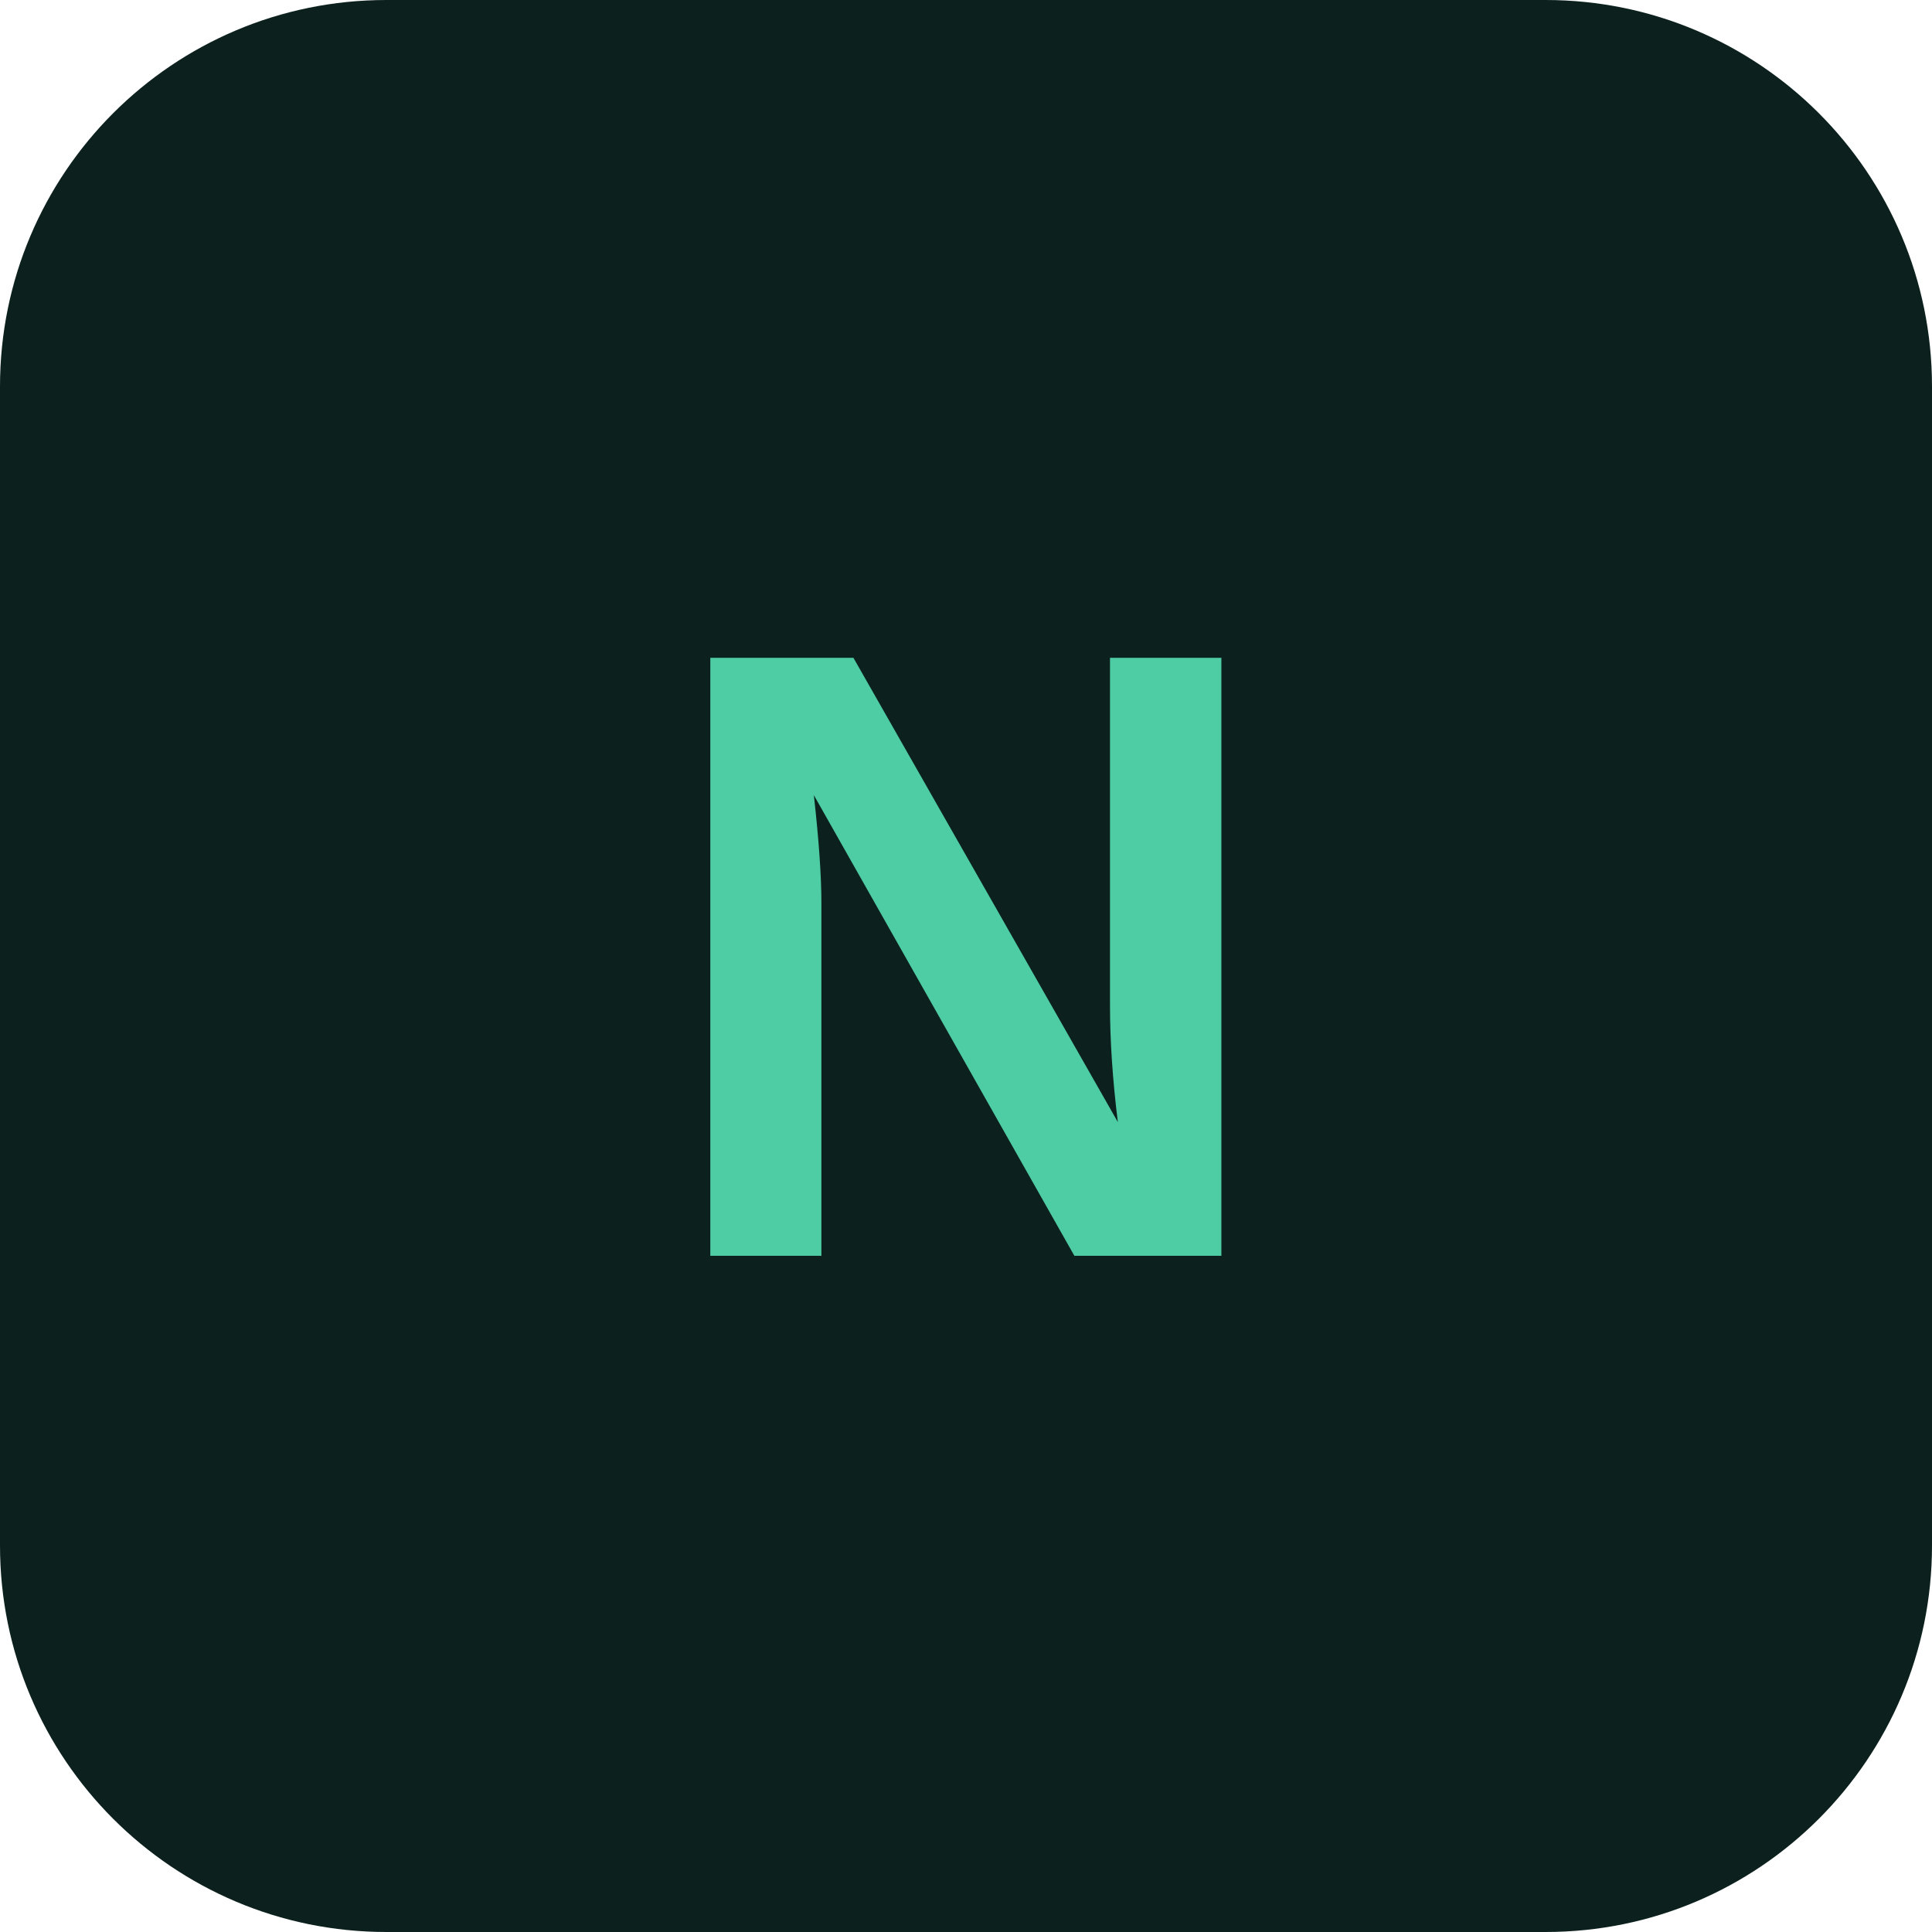
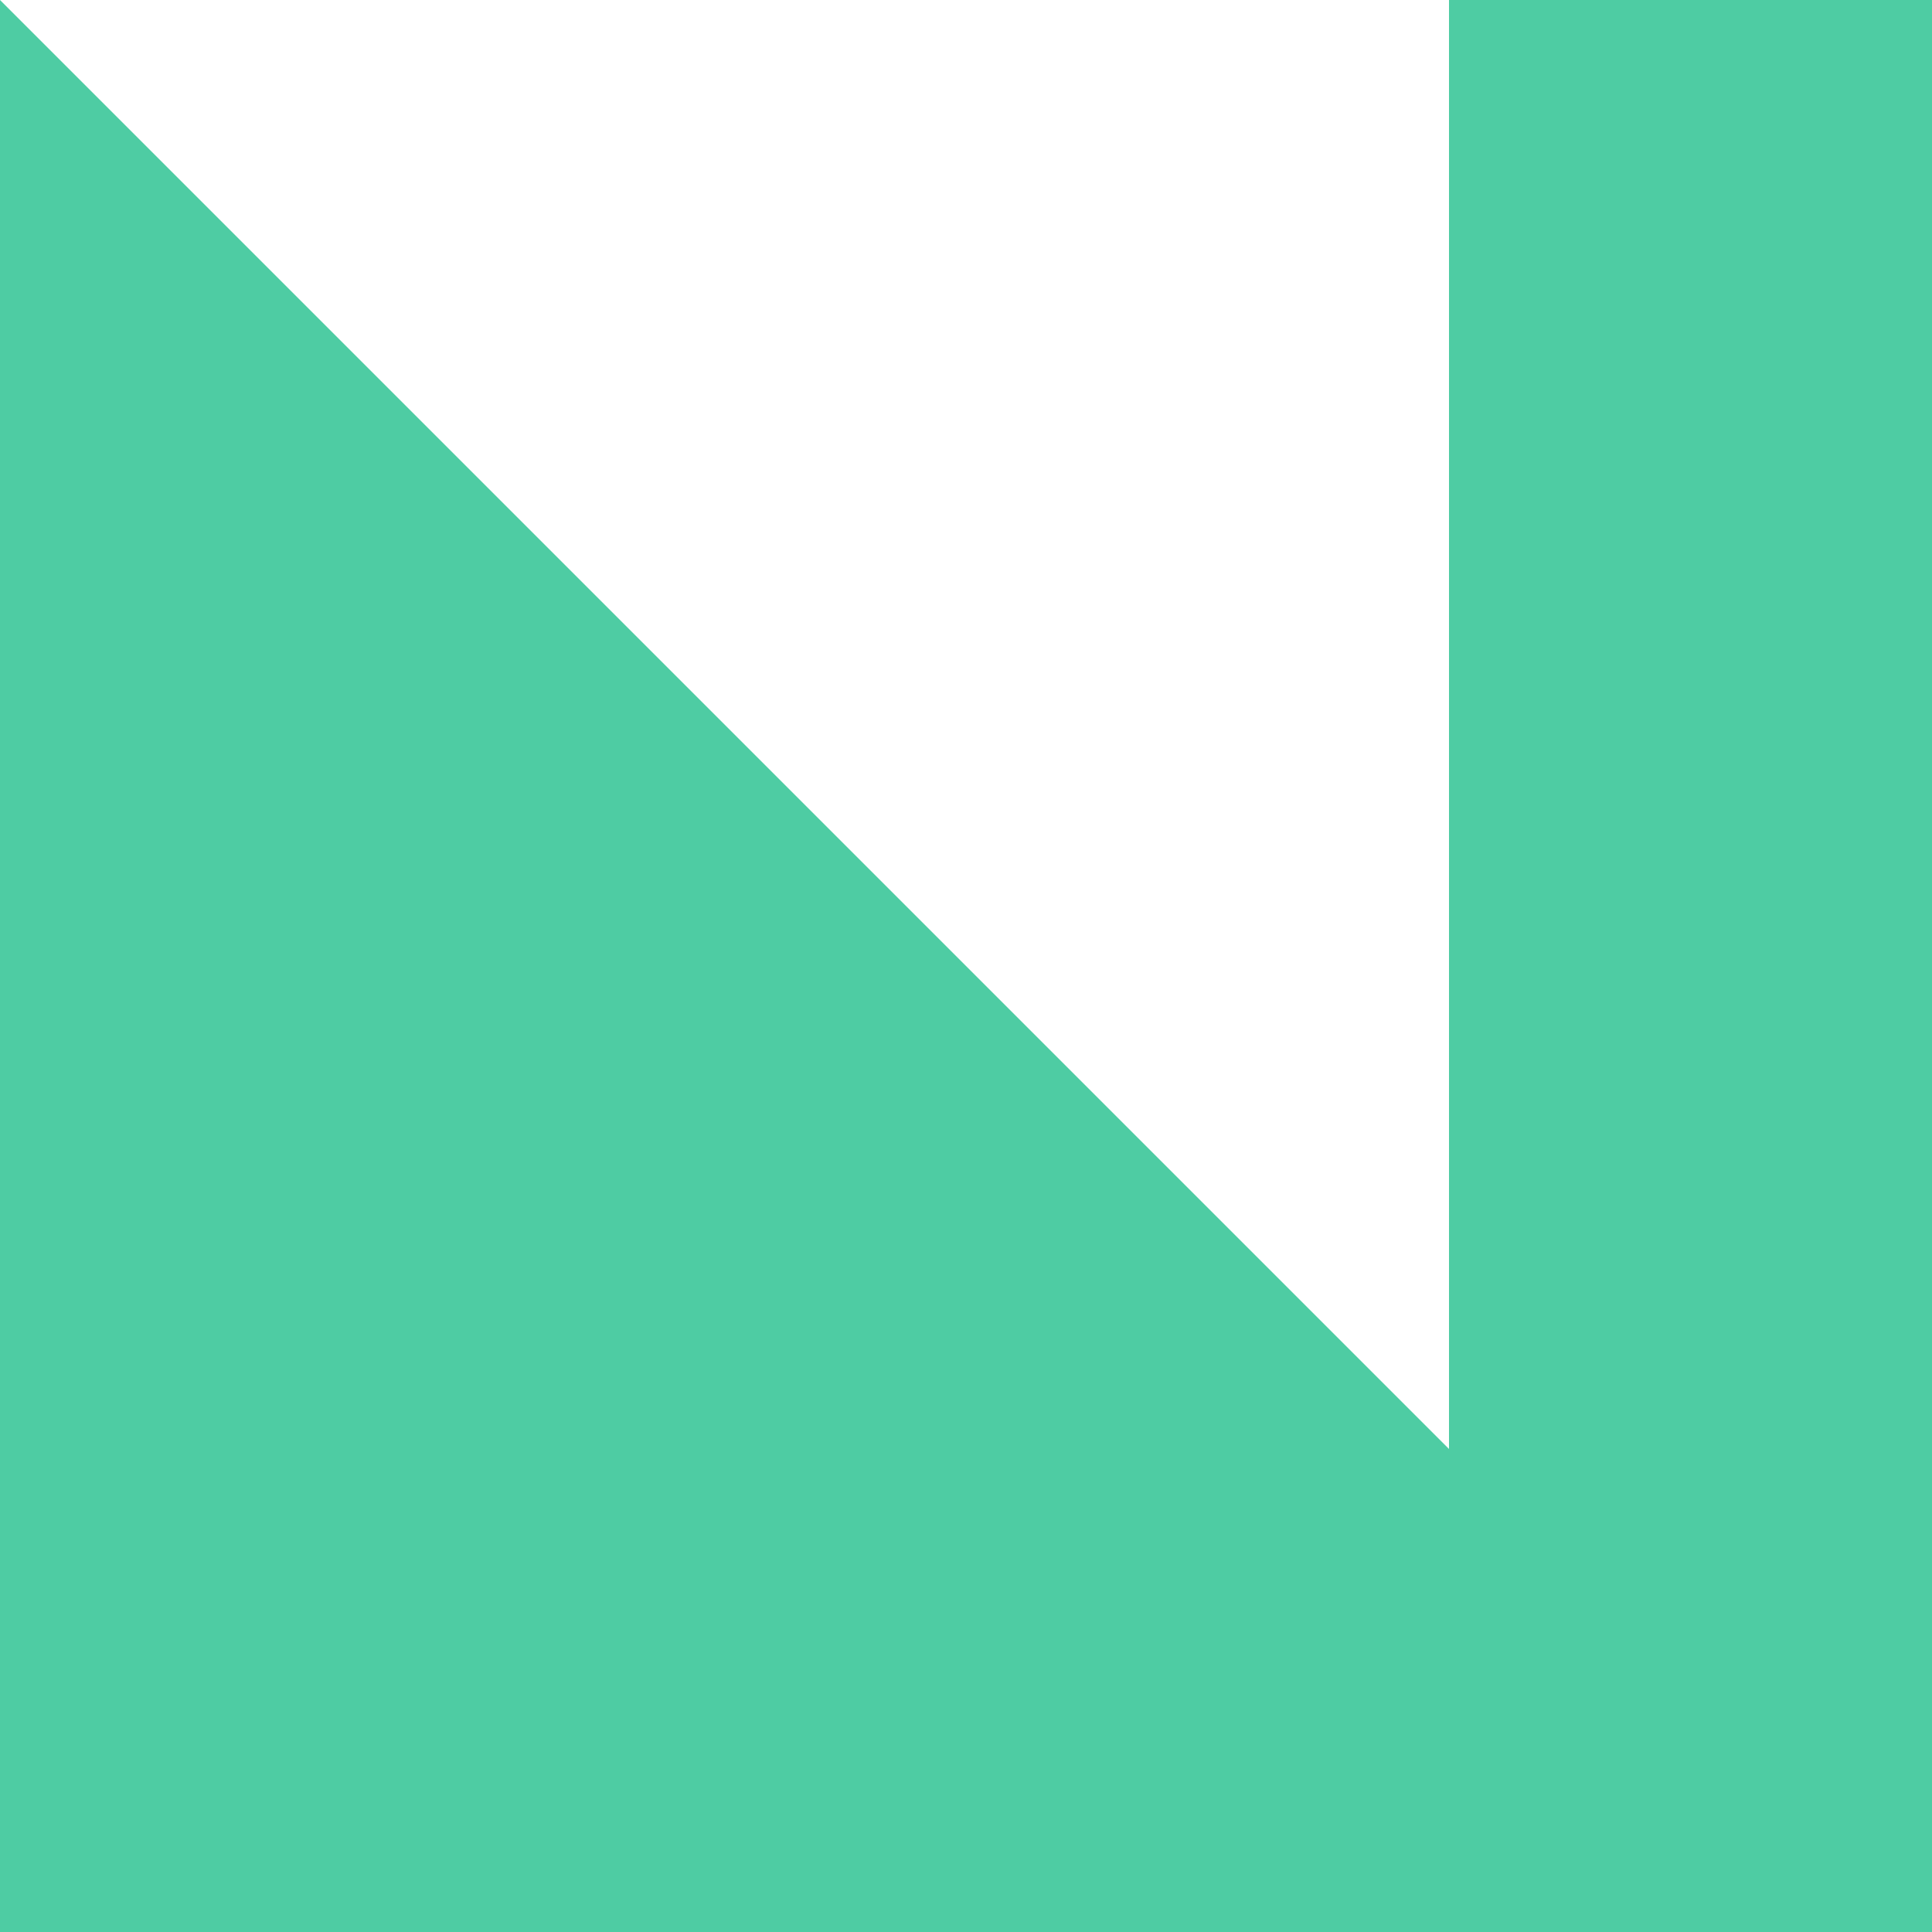
- <svg xmlns="http://www.w3.org/2000/svg" viewBox="0 0 100 100">
-   <rect width="100" height="100" rx="20" fill="#0C211E" />
-   <text x="50" y="65" font-family="Arial, sans-serif" font-size="45" font-weight="bold" fill="#4ECCA3" text-anchor="middle">N</text>
+ <svg xmlns="http://www.w3.org/2000/svg" viewBox="0 0 32 32" width="32" height="32" fill="none">
+   <path d="M0 0V32H32L0 0Z" fill="#4ECCA3" />
+   <rect x="24" y="0" width="8" height="32" fill="#4ECCA3" />
</svg>
